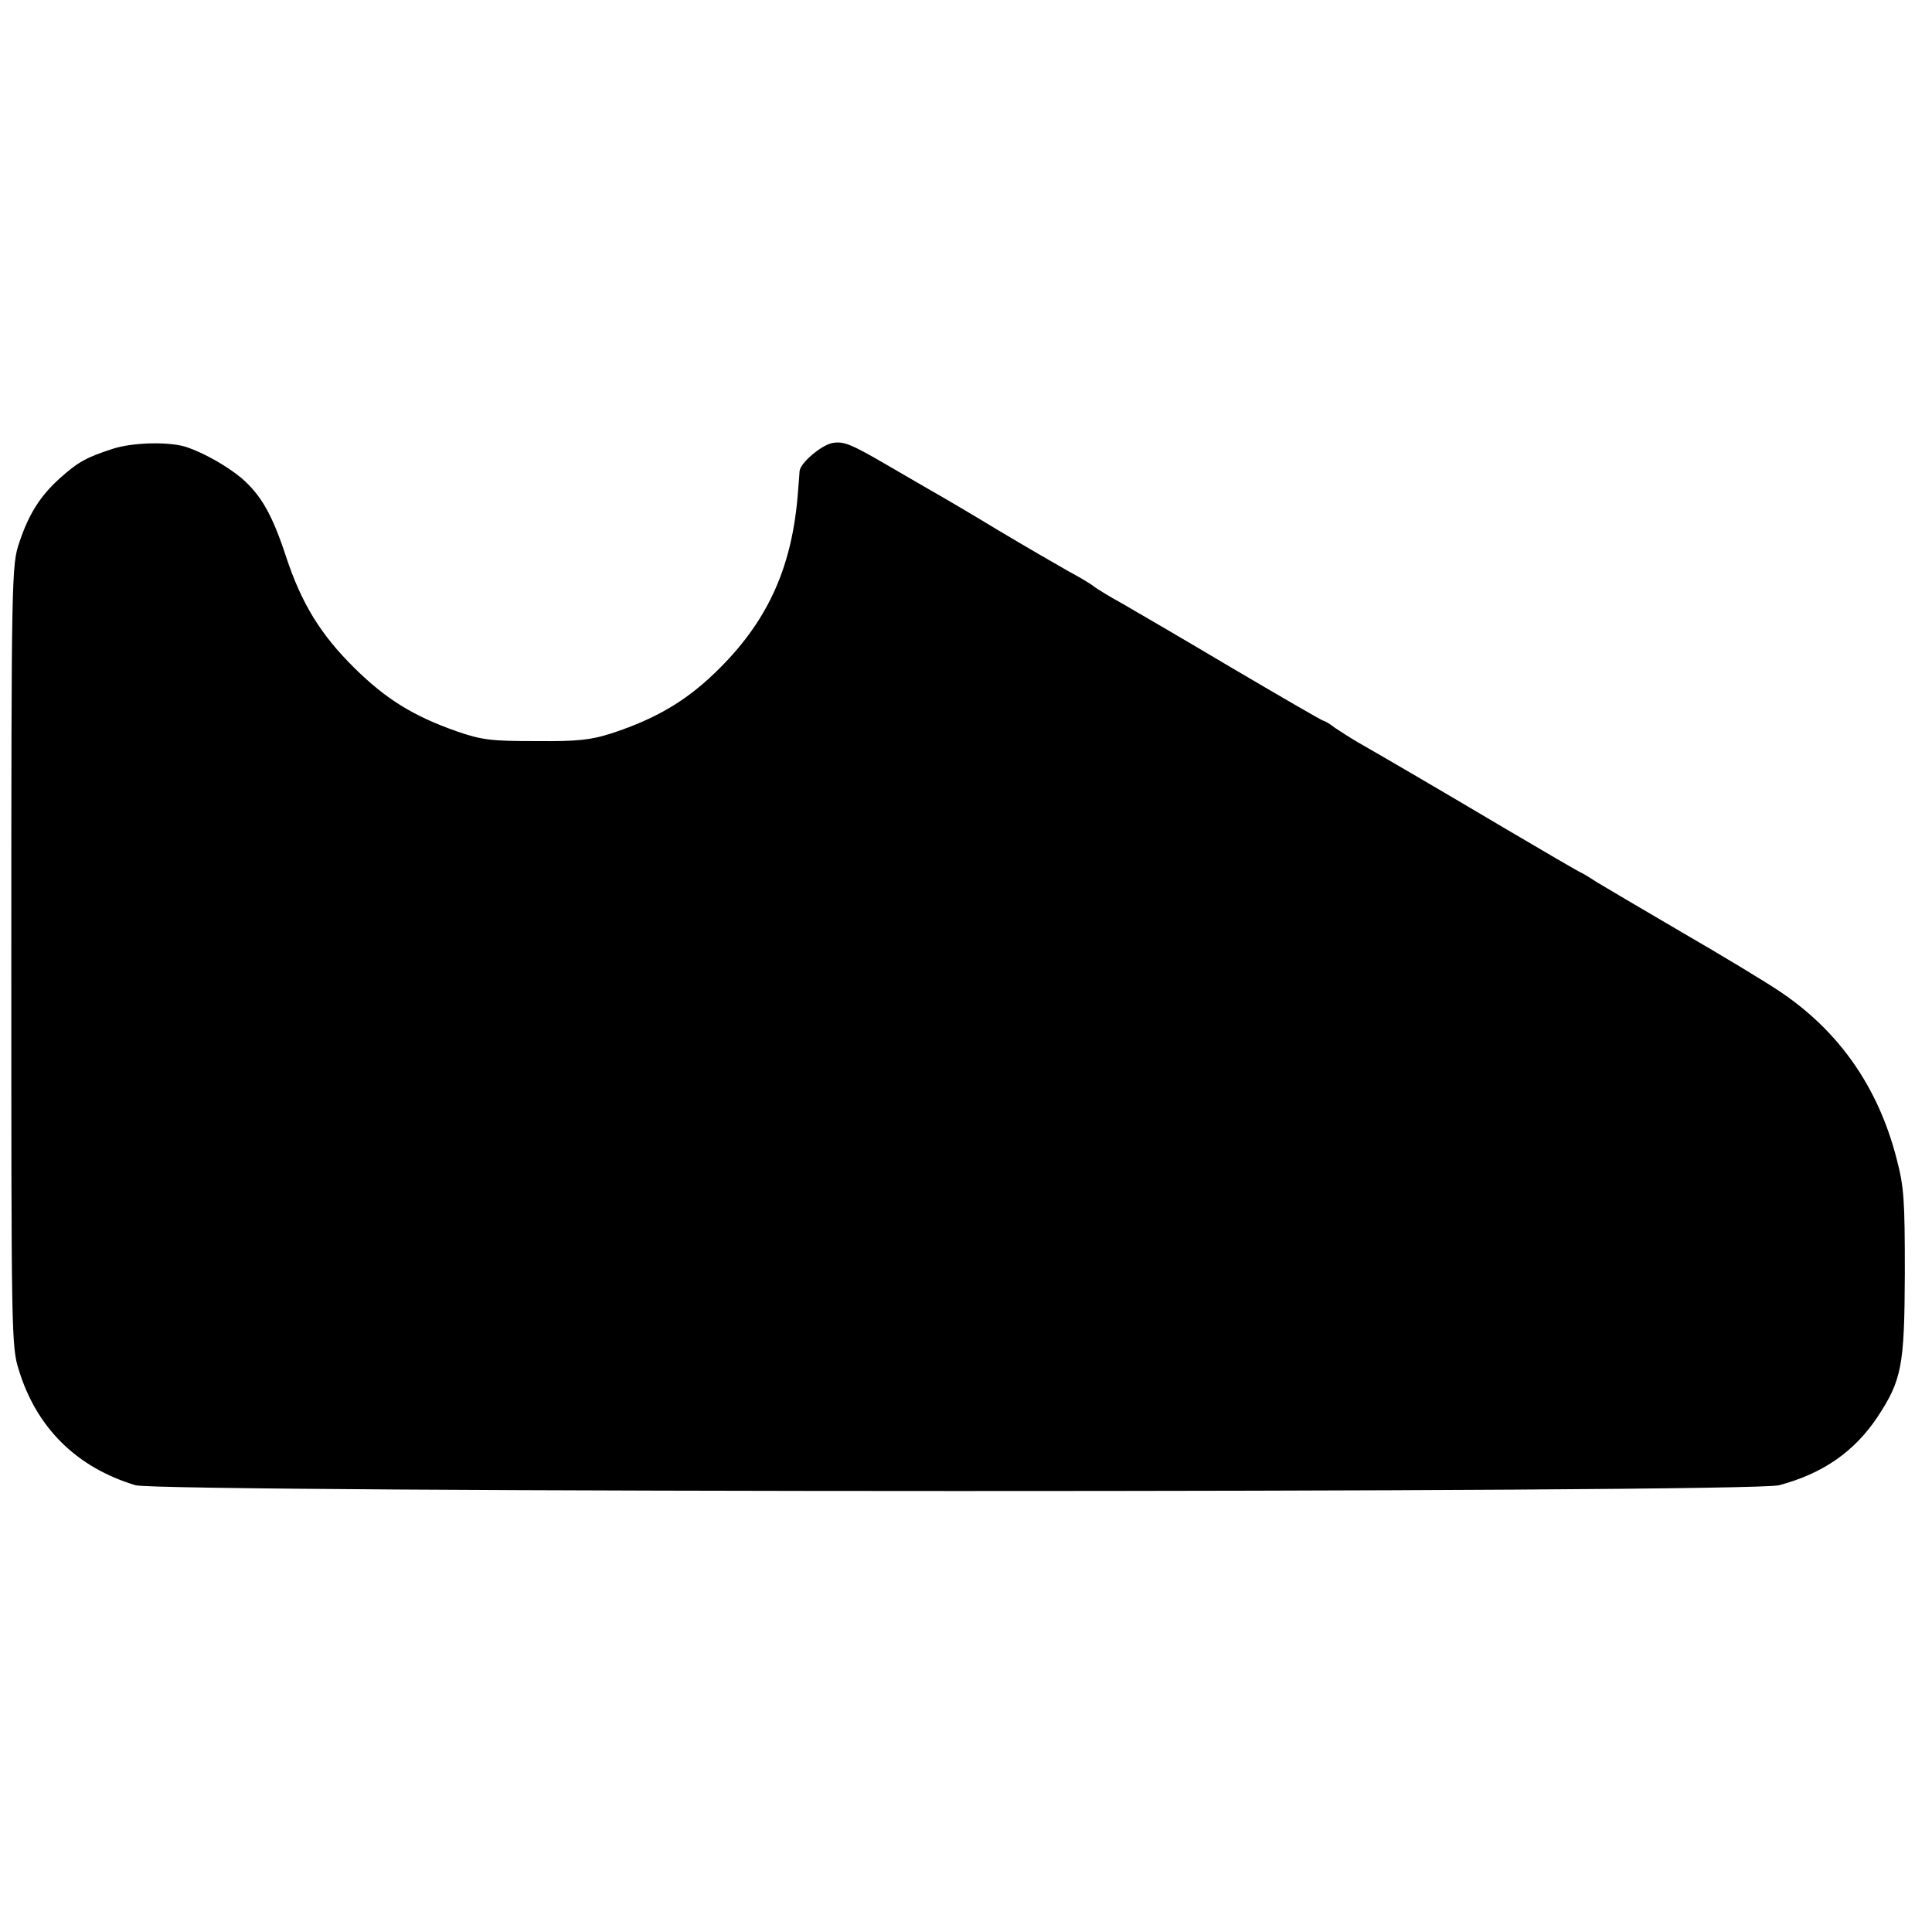
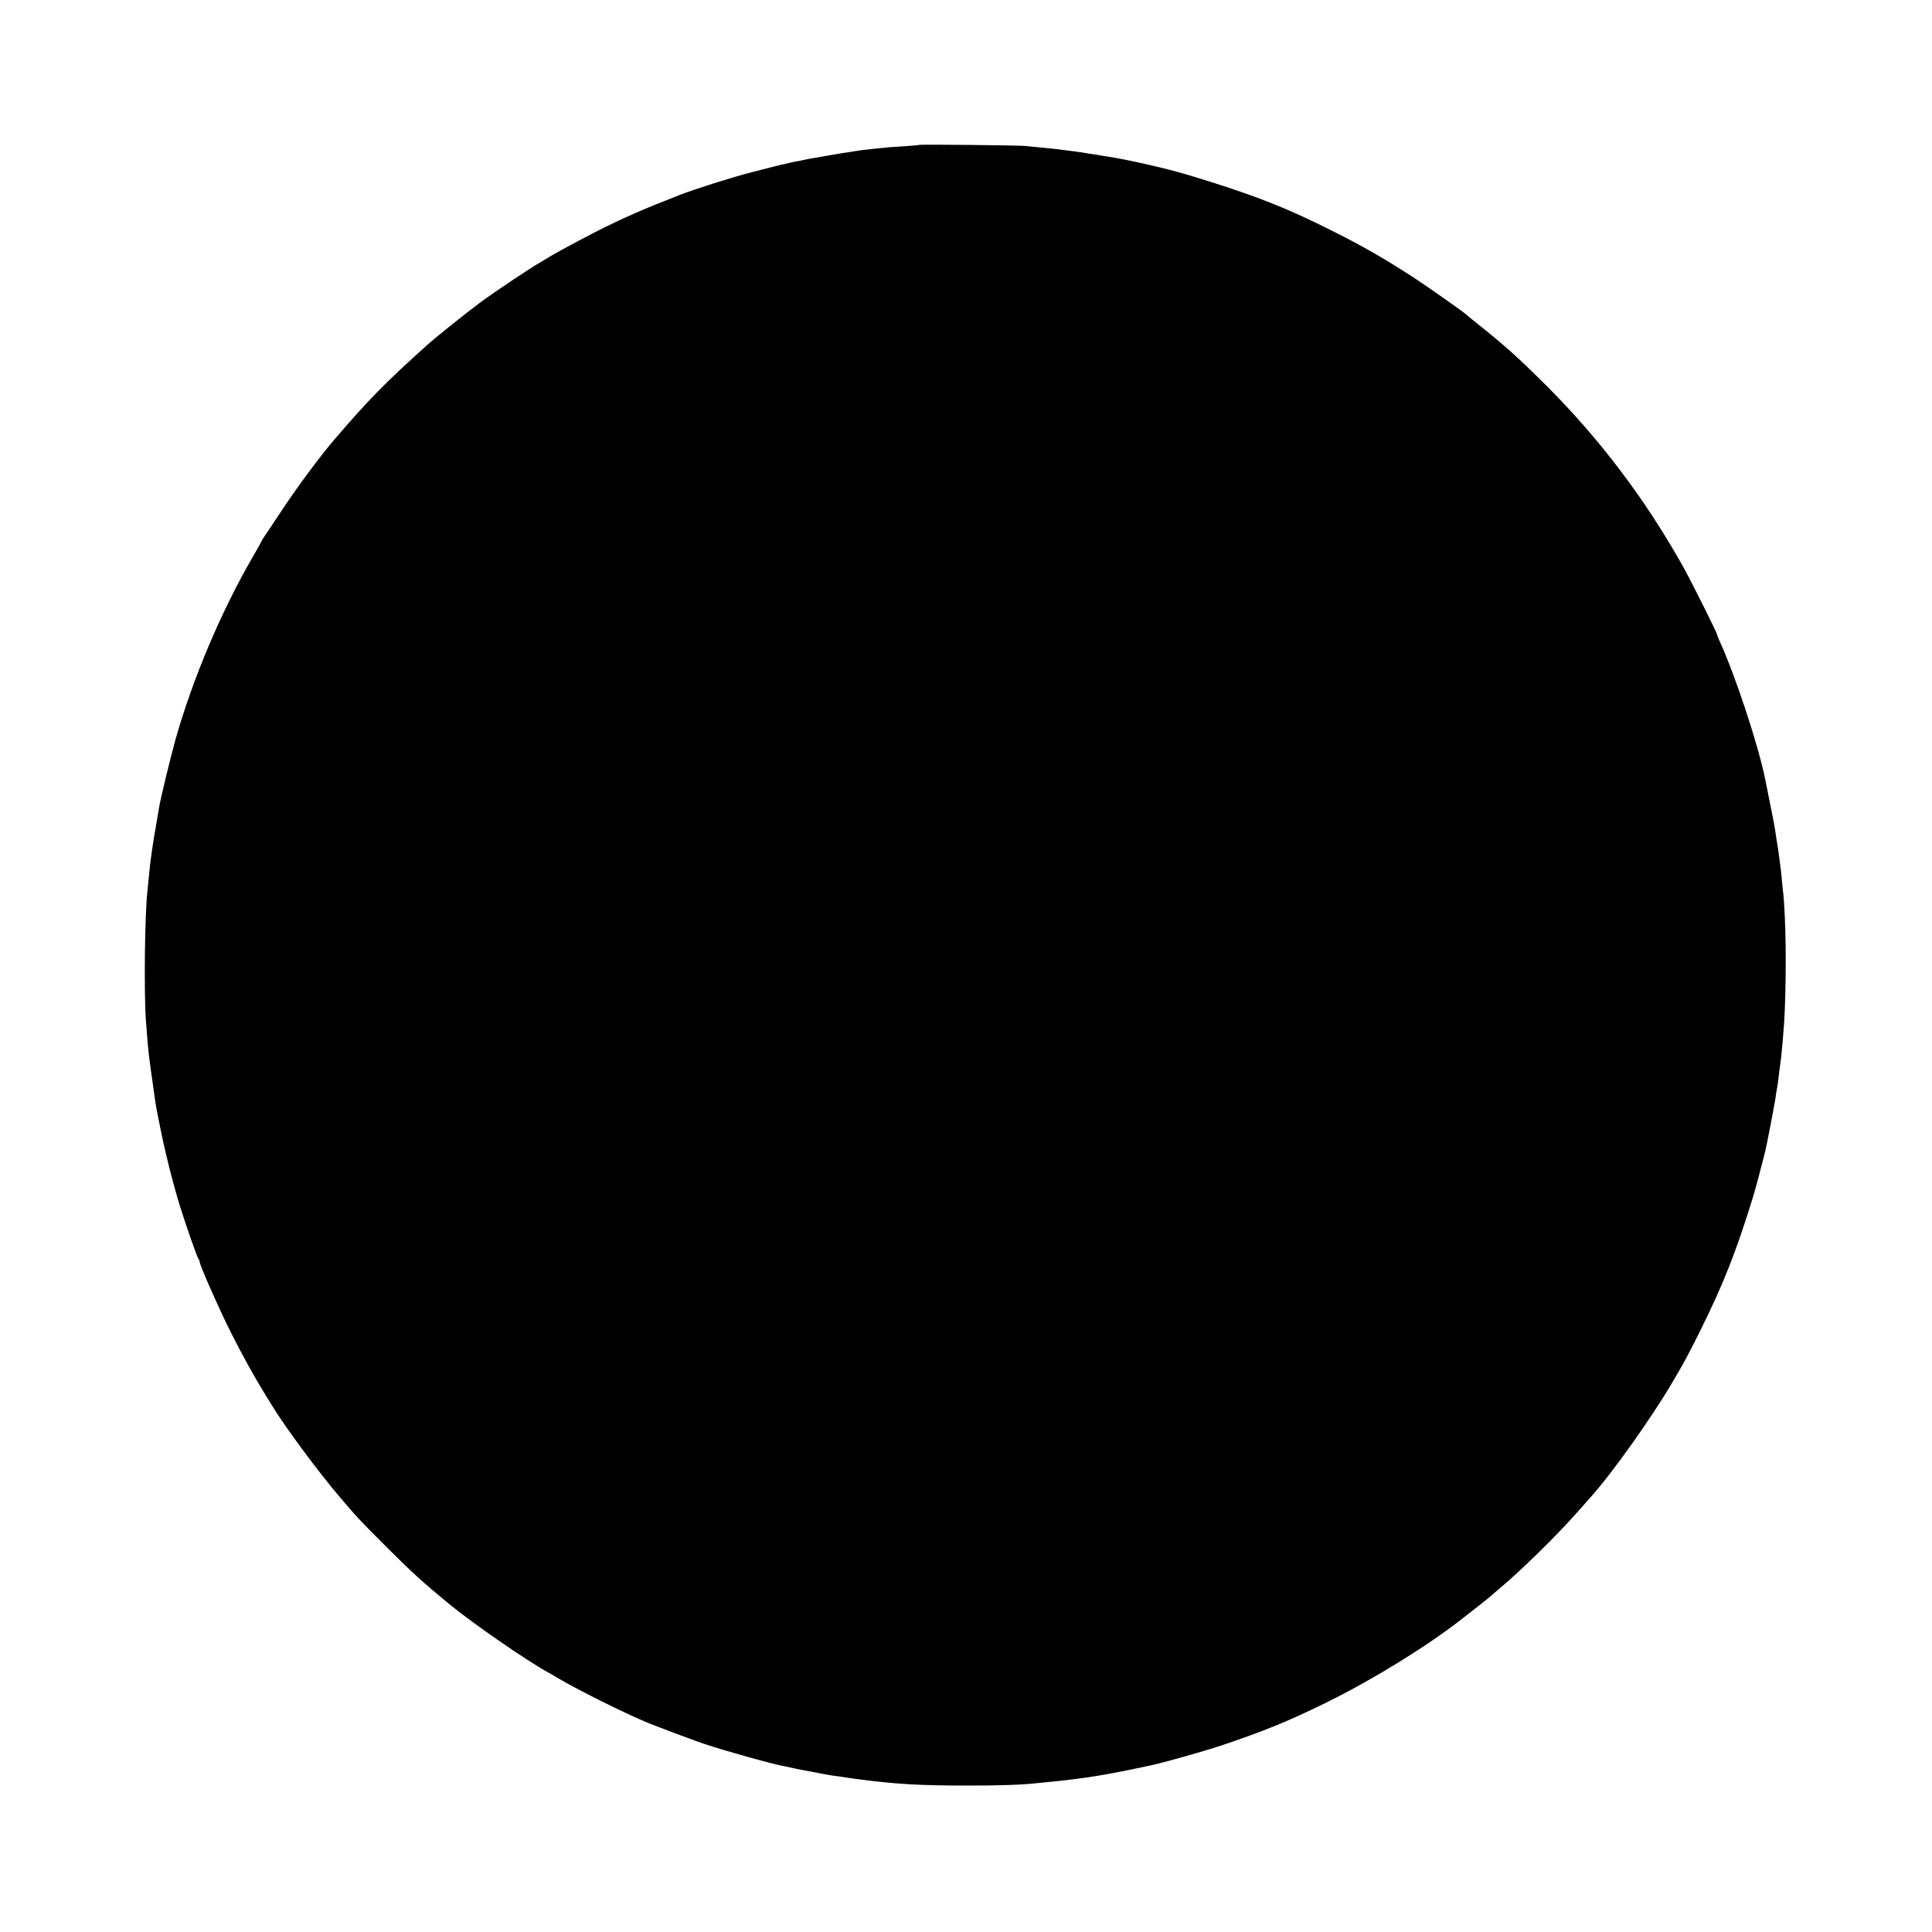
- <svg xmlns="http://www.w3.org/2000/svg" version="1.0" width="512pt" height="512pt" viewBox="0 0 512 512" preserveAspectRatio="xMidYMid meet">
-   <g transform="translate(0,512) scale(0.1,-0.1)" fill="#000000" stroke="none">
-     <path d="M300 3931 c-71 -23 -93 -35 -142 -79 -52 -47 -82 -95 -107 -170 -20 -59 -21 -84 -21 -1095 0 -1002 0 -1036 20 -1098 47 -153 153 -258 309 -305 68 -20 4280 -21 4356 0 116 31 199 89 260 180 65 99 72 135 73 381 0 196 -2 229 -22 305 -49 190 -153 338 -310 443 -34 23 -151 94 -260 157 -108 63 -209 123 -224 132 -15 10 -33 21 -41 25 -8 3 -98 56 -200 116 -199 118 -335 197 -391 229 -19 11 -47 29 -62 39 -14 11 -28 19 -31 19 -3 0 -110 62 -239 138 -128 76 -260 153 -293 172 -33 18 -67 39 -75 45 -8 7 -40 26 -70 42 -30 17 -113 65 -185 108 -71 43 -144 86 -162 96 -18 10 -79 46 -138 80 -91 53 -110 60 -139 55 -30 -6 -84 -52 -87 -74 0 -4 -2 -27 -4 -52 -14 -196 -76 -338 -205 -468 -85 -86 -167 -135 -288 -175 -56 -18 -90 -22 -202 -21 -120 0 -143 3 -210 26 -116 41 -188 86 -271 168 -90 89 -140 171 -181 295 -36 110 -66 163 -118 208 -37 31 -98 66 -145 82 -45 15 -141 13 -195 -4z" />
+ <svg xmlns="http://www.w3.org/2000/svg" version="1.0" width="1500pt" height="1500pt" viewBox="0 0 1500 1500" preserveAspectRatio="xMidYMid meet">
+   <g transform="translate(0,1500) scale(0.1,-0.1)" fill="#000000" stroke="none">
+     <path d="M7139 13875 c-2 -1 -51 -6 -109 -10 -58 -3 -118 -8 -135 -9 -16 -2 -61 -7 -100 -10 -74 -7 -124 -14 -165 -21 -14 -3 -43 -7 -65 -10 -22 -3 -92 -15 -155 -26 -146 -25 -150 -26 -180 -33 -14 -3 -37 -8 -53 -10 -15 -3 -35 -7 -45 -10 -9 -3 -28 -7 -42 -10 -14 -2 -43 -9 -65 -15 -22 -5 -105 -27 -185 -47 -150 -38 -446 -132 -566 -179 -288 -112 -435 -177 -649 -285 -148 -76 -339 -179 -385 -210 -8 -5 -28 -17 -44 -26 -68 -38 -356 -230 -464 -310 -122 -91 -347 -271 -416 -333 -323 -290 -461 -431 -721 -735 -108 -126 -282 -360 -402 -541 -69 -104 -134 -202 -145 -217 -10 -15 -18 -29 -18 -31 0 -3 -30 -55 -66 -118 -246 -423 -468 -949 -601 -1419 -41 -148 -116 -456 -128 -530 -8 -49 -24 -145 -30 -177 -3 -16 -8 -44 -11 -63 -2 -19 -7 -46 -9 -60 -3 -14 -7 -45 -10 -70 -3 -25 -8 -58 -10 -75 -2 -16 -6 -61 -10 -100 -4 -38 -8 -83 -10 -100 -21 -180 -28 -793 -12 -1010 15 -190 15 -199 21 -250 13 -104 18 -143 33 -245 8 -58 17 -118 19 -135 2 -16 11 -64 19 -105 8 -41 17 -84 19 -95 34 -174 98 -430 151 -602 51 -165 136 -406 146 -417 5 -6 9 -16 9 -22 0 -25 153 -372 245 -554 84 -167 179 -339 263 -475 17 -27 43 -70 58 -94 98 -161 359 -513 516 -697 136 -161 166 -192 358 -384 211 -211 291 -284 504 -459 180 -147 590 -431 754 -521 15 -8 50 -28 77 -45 162 -96 519 -274 705 -351 79 -32 361 -138 439 -164 172 -57 532 -158 626 -174 11 -2 43 -9 70 -15 28 -6 61 -13 75 -15 14 -2 59 -11 100 -19 41 -9 95 -18 120 -22 48 -6 115 -16 140 -20 8 -1 38 -6 65 -9 288 -38 477 -49 830 -49 254 -1 447 6 549 18 17 2 63 6 101 10 107 9 301 34 390 50 44 8 92 16 107 19 42 7 189 37 251 51 12 3 33 7 47 10 69 13 414 110 536 151 337 113 524 189 829 339 351 173 773 433 1038 640 153 119 215 168 232 184 12 11 41 36 65 56 154 127 439 406 589 575 51 58 105 119 120 135 166 185 466 606 629 882 104 176 123 212 222 410 183 370 277 608 410 1038 17 55 70 254 95 355 12 49 74 372 79 410 3 25 8 56 11 70 3 14 7 43 10 65 9 73 17 140 20 156 2 9 6 52 10 95 4 43 9 95 10 114 20 203 25 651 12 917 -4 83 -9 159 -11 170 -2 10 -7 56 -11 103 -4 47 -9 92 -10 100 -2 9 -6 43 -10 75 -4 33 -9 69 -11 80 -4 21 -15 89 -19 120 -5 37 -16 100 -47 250 -16 83 -31 157 -33 165 -53 264 -235 815 -356 1077 -10 24 -19 46 -19 49 0 13 -201 414 -262 524 -294 524 -640 983 -1062 1406 -214 213 -319 308 -521 469 -55 44 -102 82 -105 86 -12 13 -297 214 -401 282 -225 146 -391 242 -636 365 -367 185 -633 288 -1123 435 -161 49 -483 122 -625 142 -23 3 -52 8 -65 11 -14 2 -41 7 -60 9 -19 3 -46 7 -60 10 -14 2 -45 7 -70 10 -25 3 -61 8 -80 10 -39 6 -79 10 -190 21 -41 4 -93 9 -115 11 -51 5 -812 13 -816 8z" />
  </g>
</svg>
